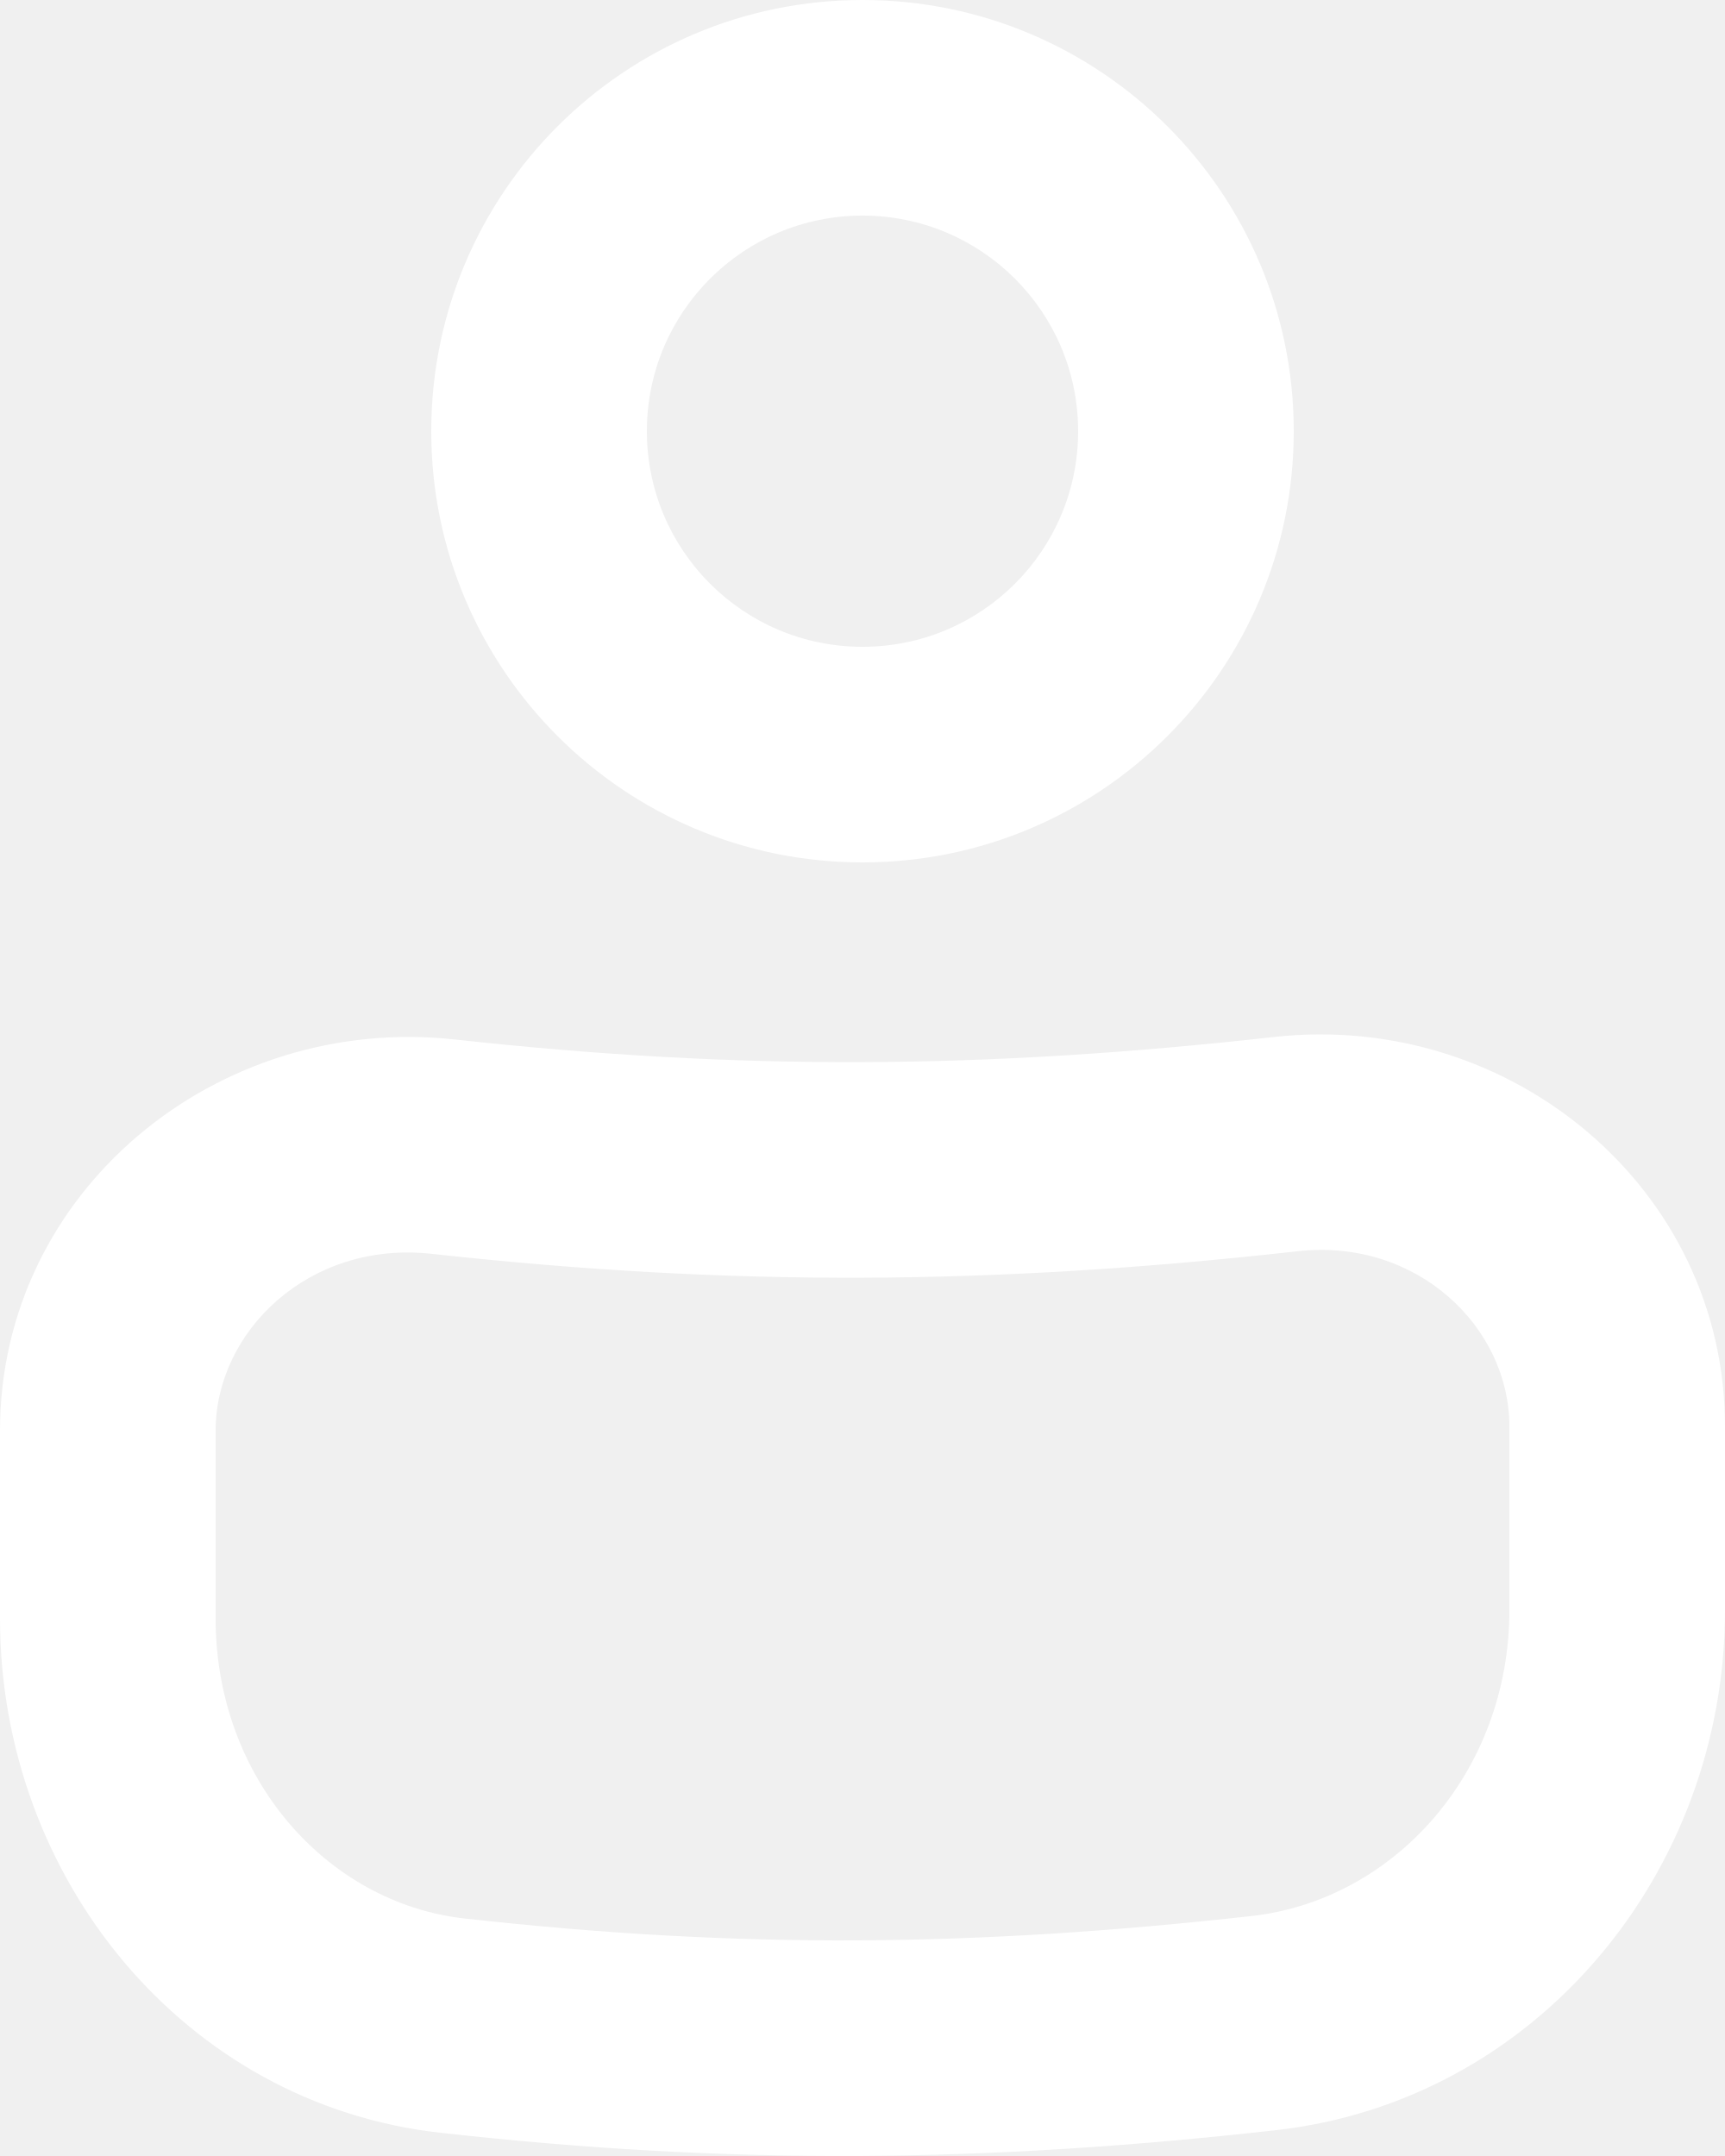
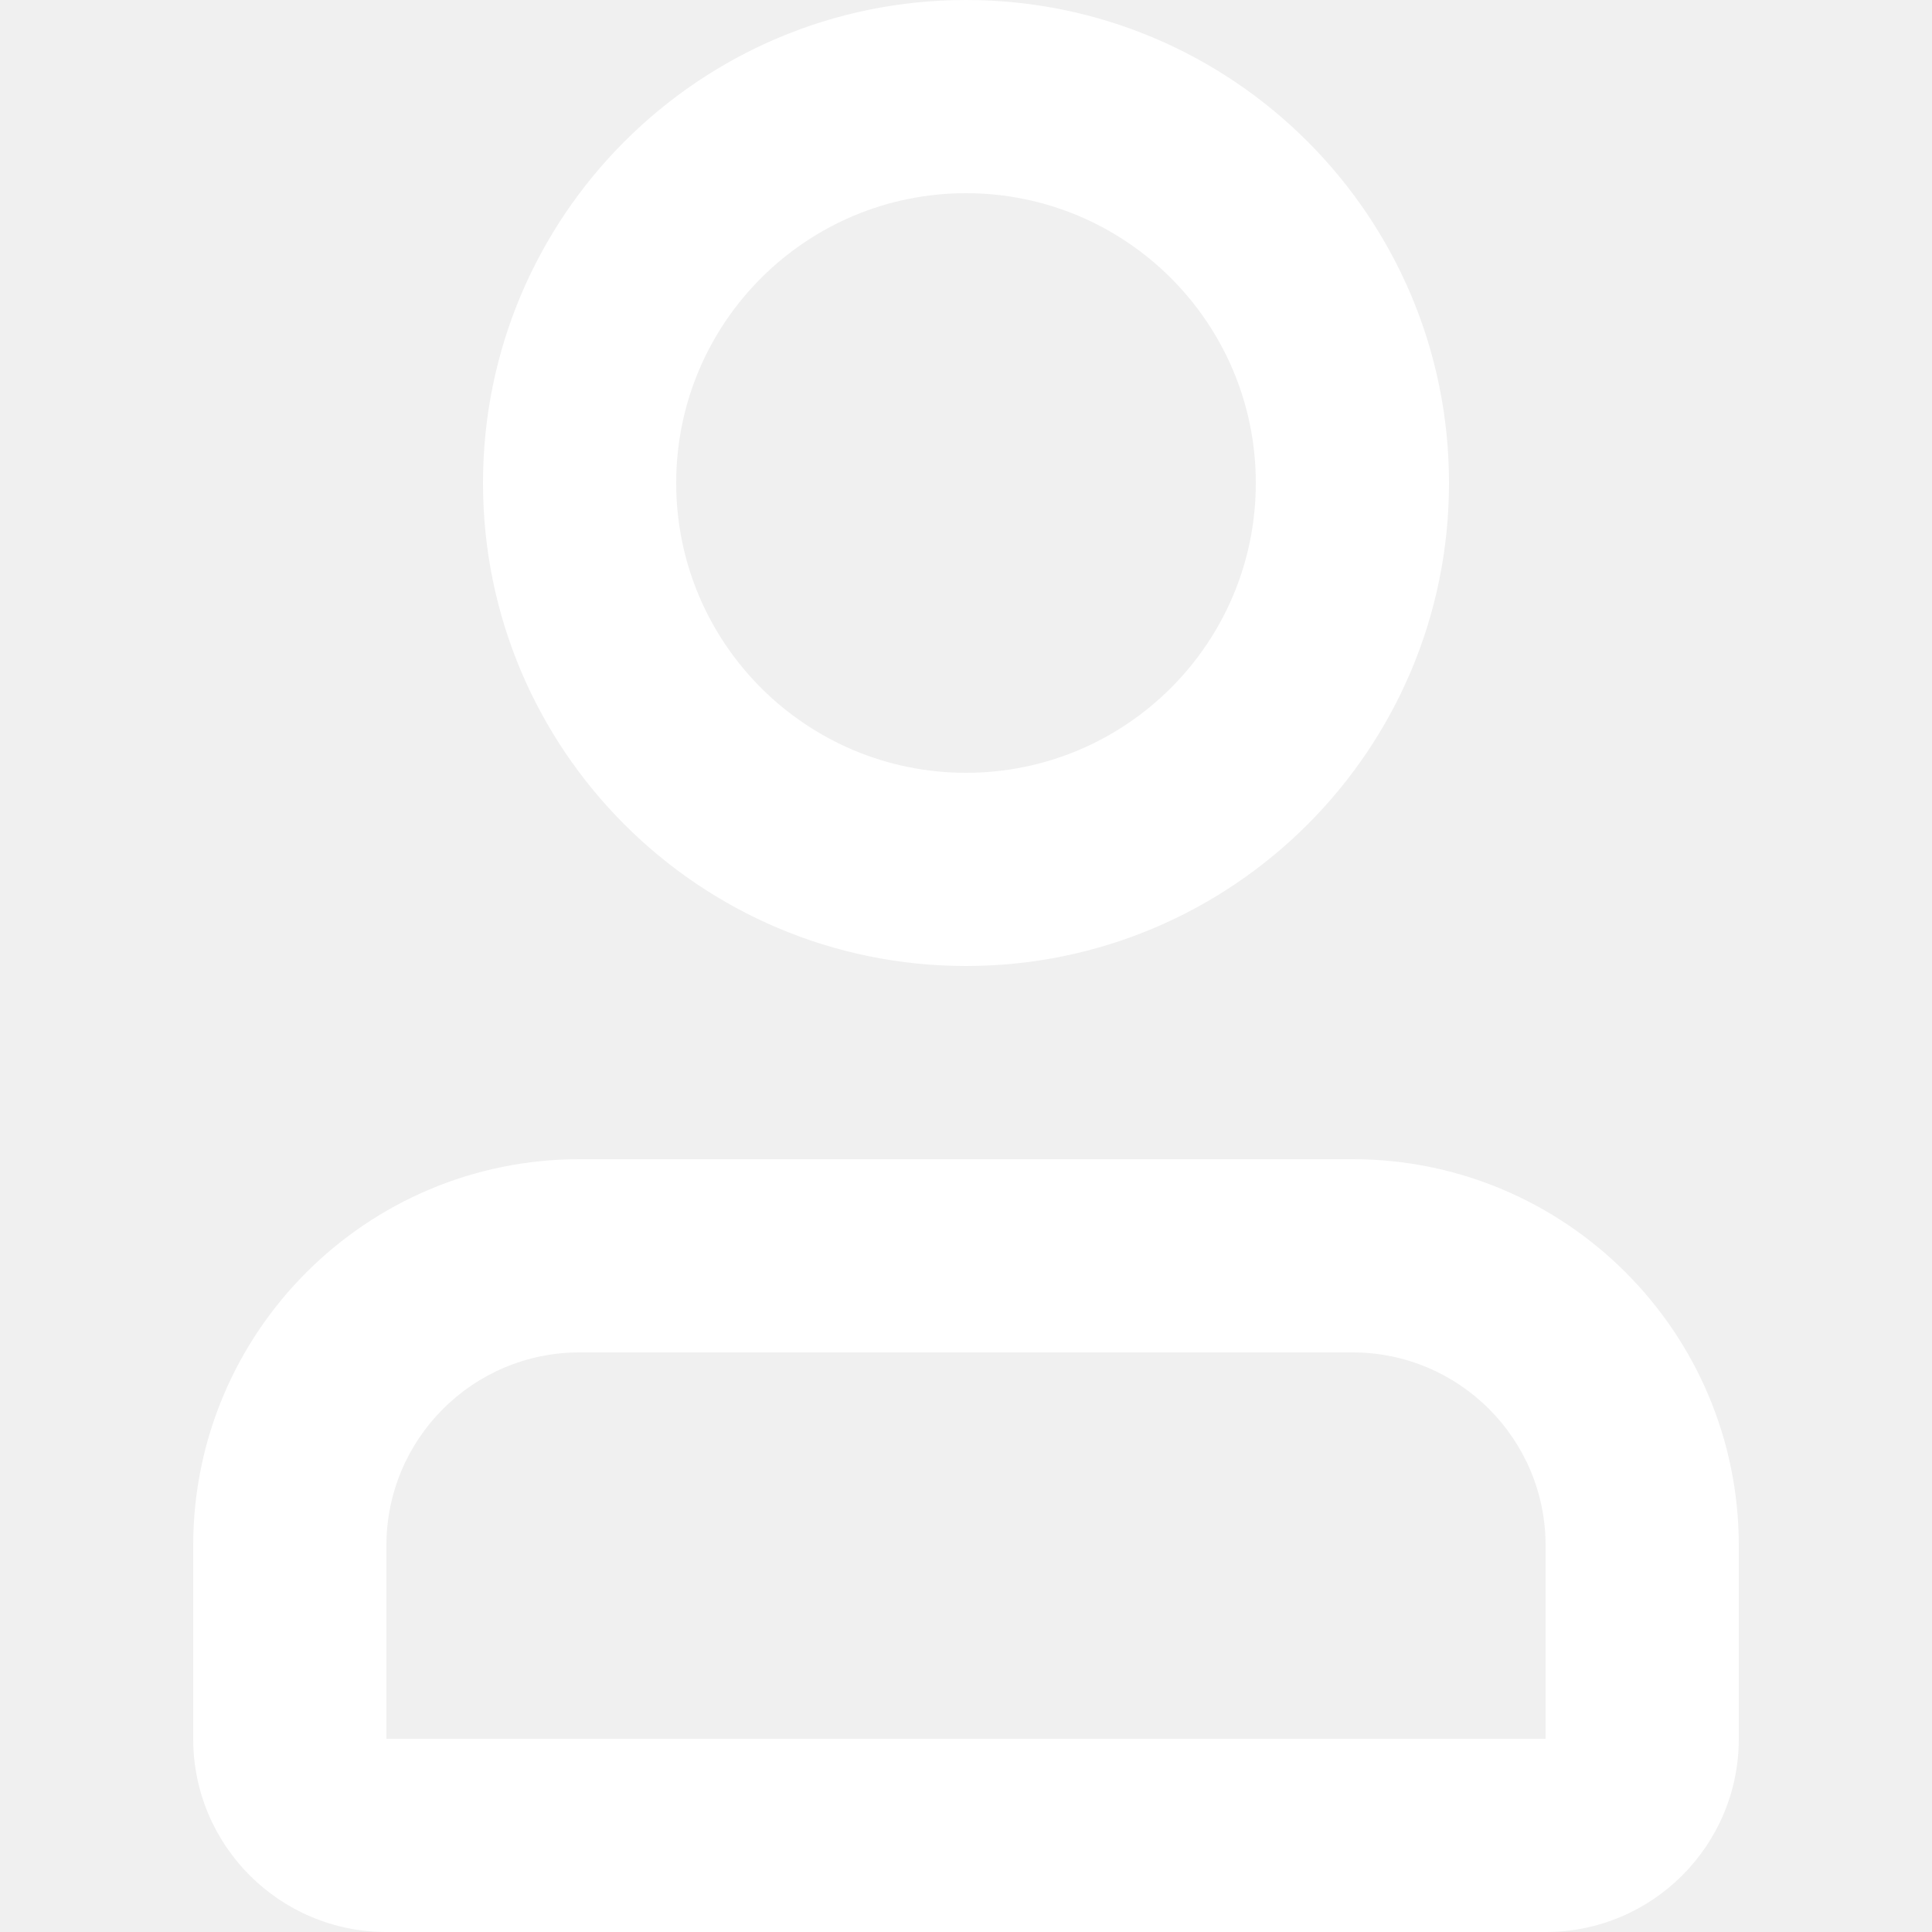
- <svg xmlns="http://www.w3.org/2000/svg" width="16" height="20" viewBox="0 0 16 20" fill="none">
-   <mask id="path-1-inside-1_1586_1969" fill="white">
-     <path fill-rule="evenodd" clip-rule="evenodd" d="M8 8C10.209 8 12 6.209 12 4C12 1.791 10.209 0 8 0C5.791 0 4 1.791 4 4C4 6.209 5.791 8 8 8ZM4.222 9.643C2.013 9.4 0 11.05 0 13.272V15.013C0 17.414 1.703 19.52 4.089 19.785C6.799 20.087 9.128 20.063 11.83 19.761C14.25 19.491 16 17.371 16 14.937V13.231C16 11.023 14.009 9.374 11.814 9.62C9.117 9.921 6.851 9.932 4.222 9.643Z" />
-   </mask>
-   <path d="M4.222 9.643L4.003 11.631L4.003 11.631L4.222 9.643ZM4.089 19.785L4.31 17.797L4.089 19.785ZM11.83 19.761L12.052 21.749L12.052 21.749L11.83 19.761ZM11.814 9.62L11.591 7.632L11.591 7.632L11.814 9.62ZM10 4C10 5.105 9.105 6 8 6V10C11.314 10 14 7.314 14 4H10ZM8 2C9.105 2 10 2.895 10 4H14C14 0.686 11.314 -2 8 -2V2ZM6 4C6 2.895 6.895 2 8 2V-2C4.686 -2 2 0.686 2 4H6ZM8 6C6.895 6 6 5.105 6 4H2C2 7.314 4.686 10 8 10V6ZM2 13.272C2 12.352 2.865 11.506 4.003 11.631L4.441 7.655C1.161 7.294 -2 9.747 -2 13.272H2ZM2 15.013V13.272H-2V15.013H2ZM4.31 17.797C3.042 17.656 2 16.504 2 15.013H-2C-2 18.323 0.364 21.383 3.867 21.773L4.31 17.797ZM11.608 17.774C9.04 18.06 6.861 18.082 4.31 17.797L3.867 21.773C6.737 22.093 9.215 22.066 12.052 21.749L11.608 17.774ZM14 14.937C14 16.439 12.932 17.626 11.608 17.774L12.052 21.749C15.568 21.356 18 18.303 18 14.937H14ZM14 13.231V14.937H18V13.231H14ZM12.036 11.607C13.144 11.483 14 12.312 14 13.231H18C18 9.734 14.874 7.265 11.591 7.632L12.036 11.607ZM4.003 11.631C6.786 11.937 9.2 11.924 12.036 11.607L11.591 7.632C9.035 7.918 6.916 7.927 4.441 7.655L4.003 11.631Z" fill="white" mask="url(#path-1-inside-1_1586_1969)" />
+ <svg xmlns="http://www.w3.org/2000/svg" width="20" height="20" viewBox="0 0 20 20" fill="none">
+   <path fill-rule="evenodd" clip-rule="evenodd" d="M13 5C13 6.657 11.657 8 10 8C8.343 8 7 6.657 7 5C7 3.343 8.343 2 10 2C11.657 2 13 3.343 13 5ZM15 5C15 7.761 12.761 10 10 10C7.239 10 5 7.761 5 5C5 2.239 7.239 0 10 0C12.761 0 15 2.239 15 5ZM4 16C4 14.895 4.895 14 6 14H14C15.105 14 16 14.895 16 16V18H4V16ZM2 16C2 13.791 3.791 12 6 12H14C16.209 12 18 13.791 18 16V18C18 19.105 17.105 20 16 20H4C2.895 20 2 19.105 2 18V16Z" fill="white" />
</svg>
